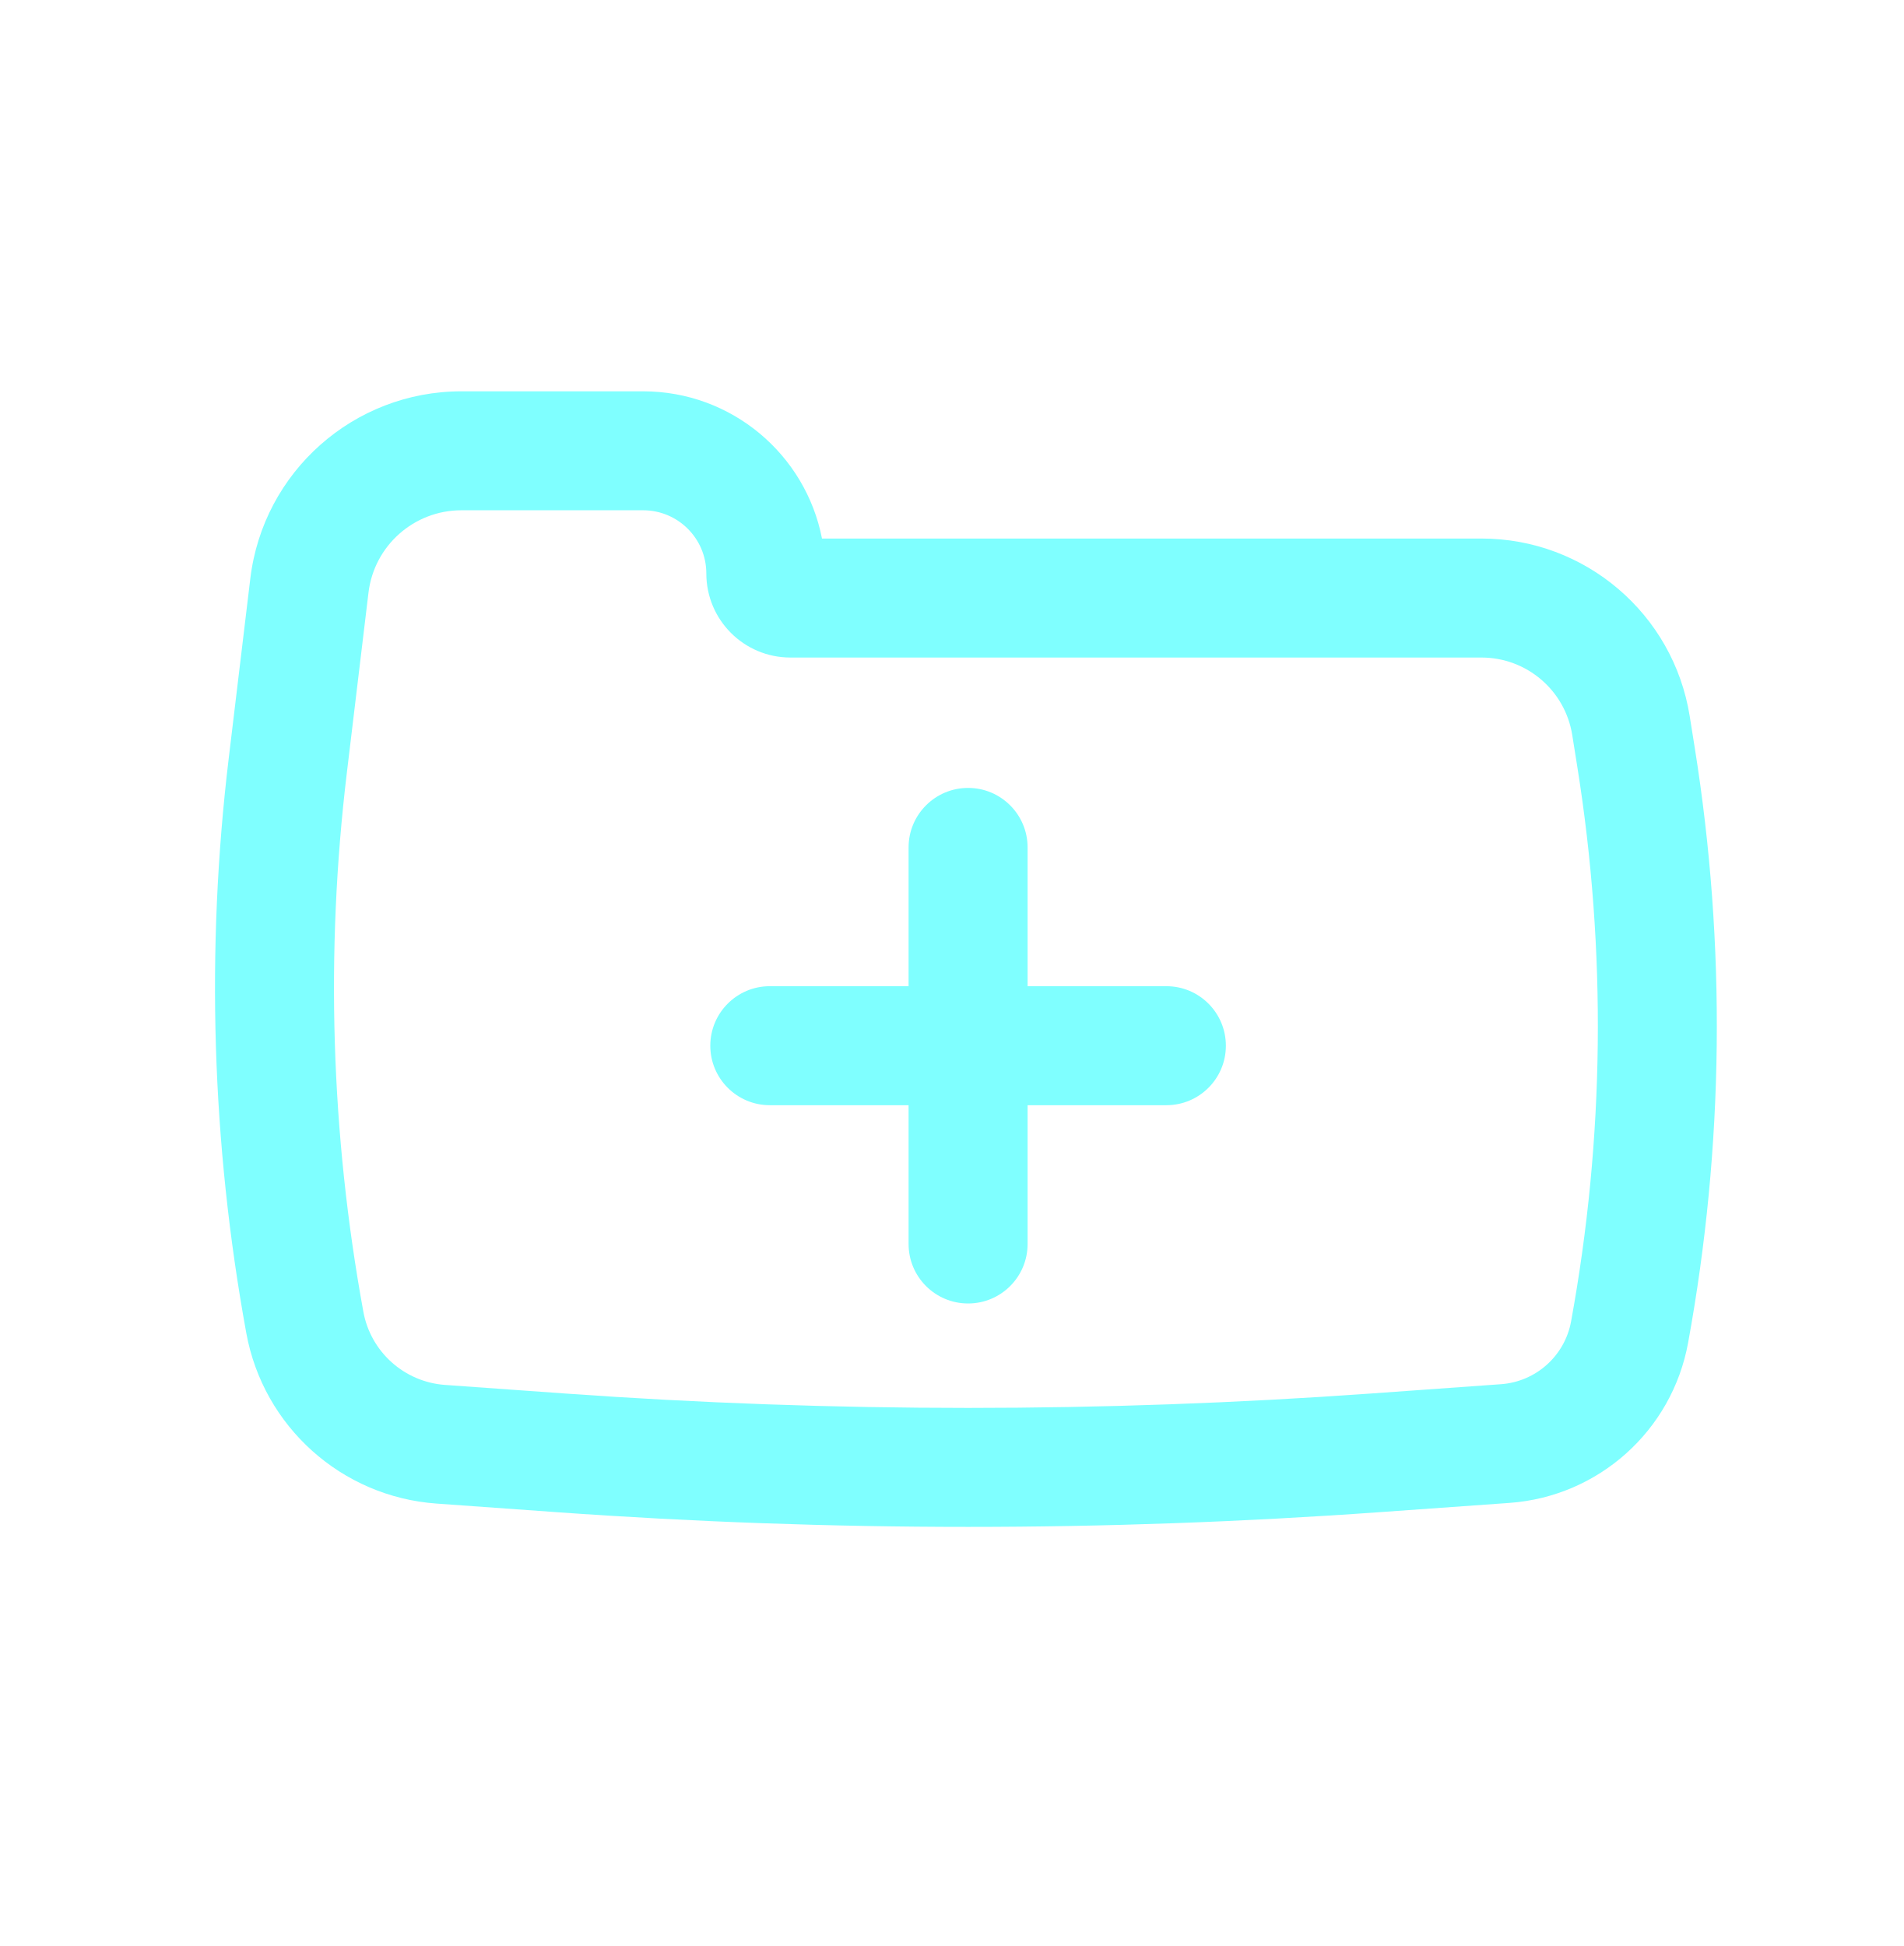
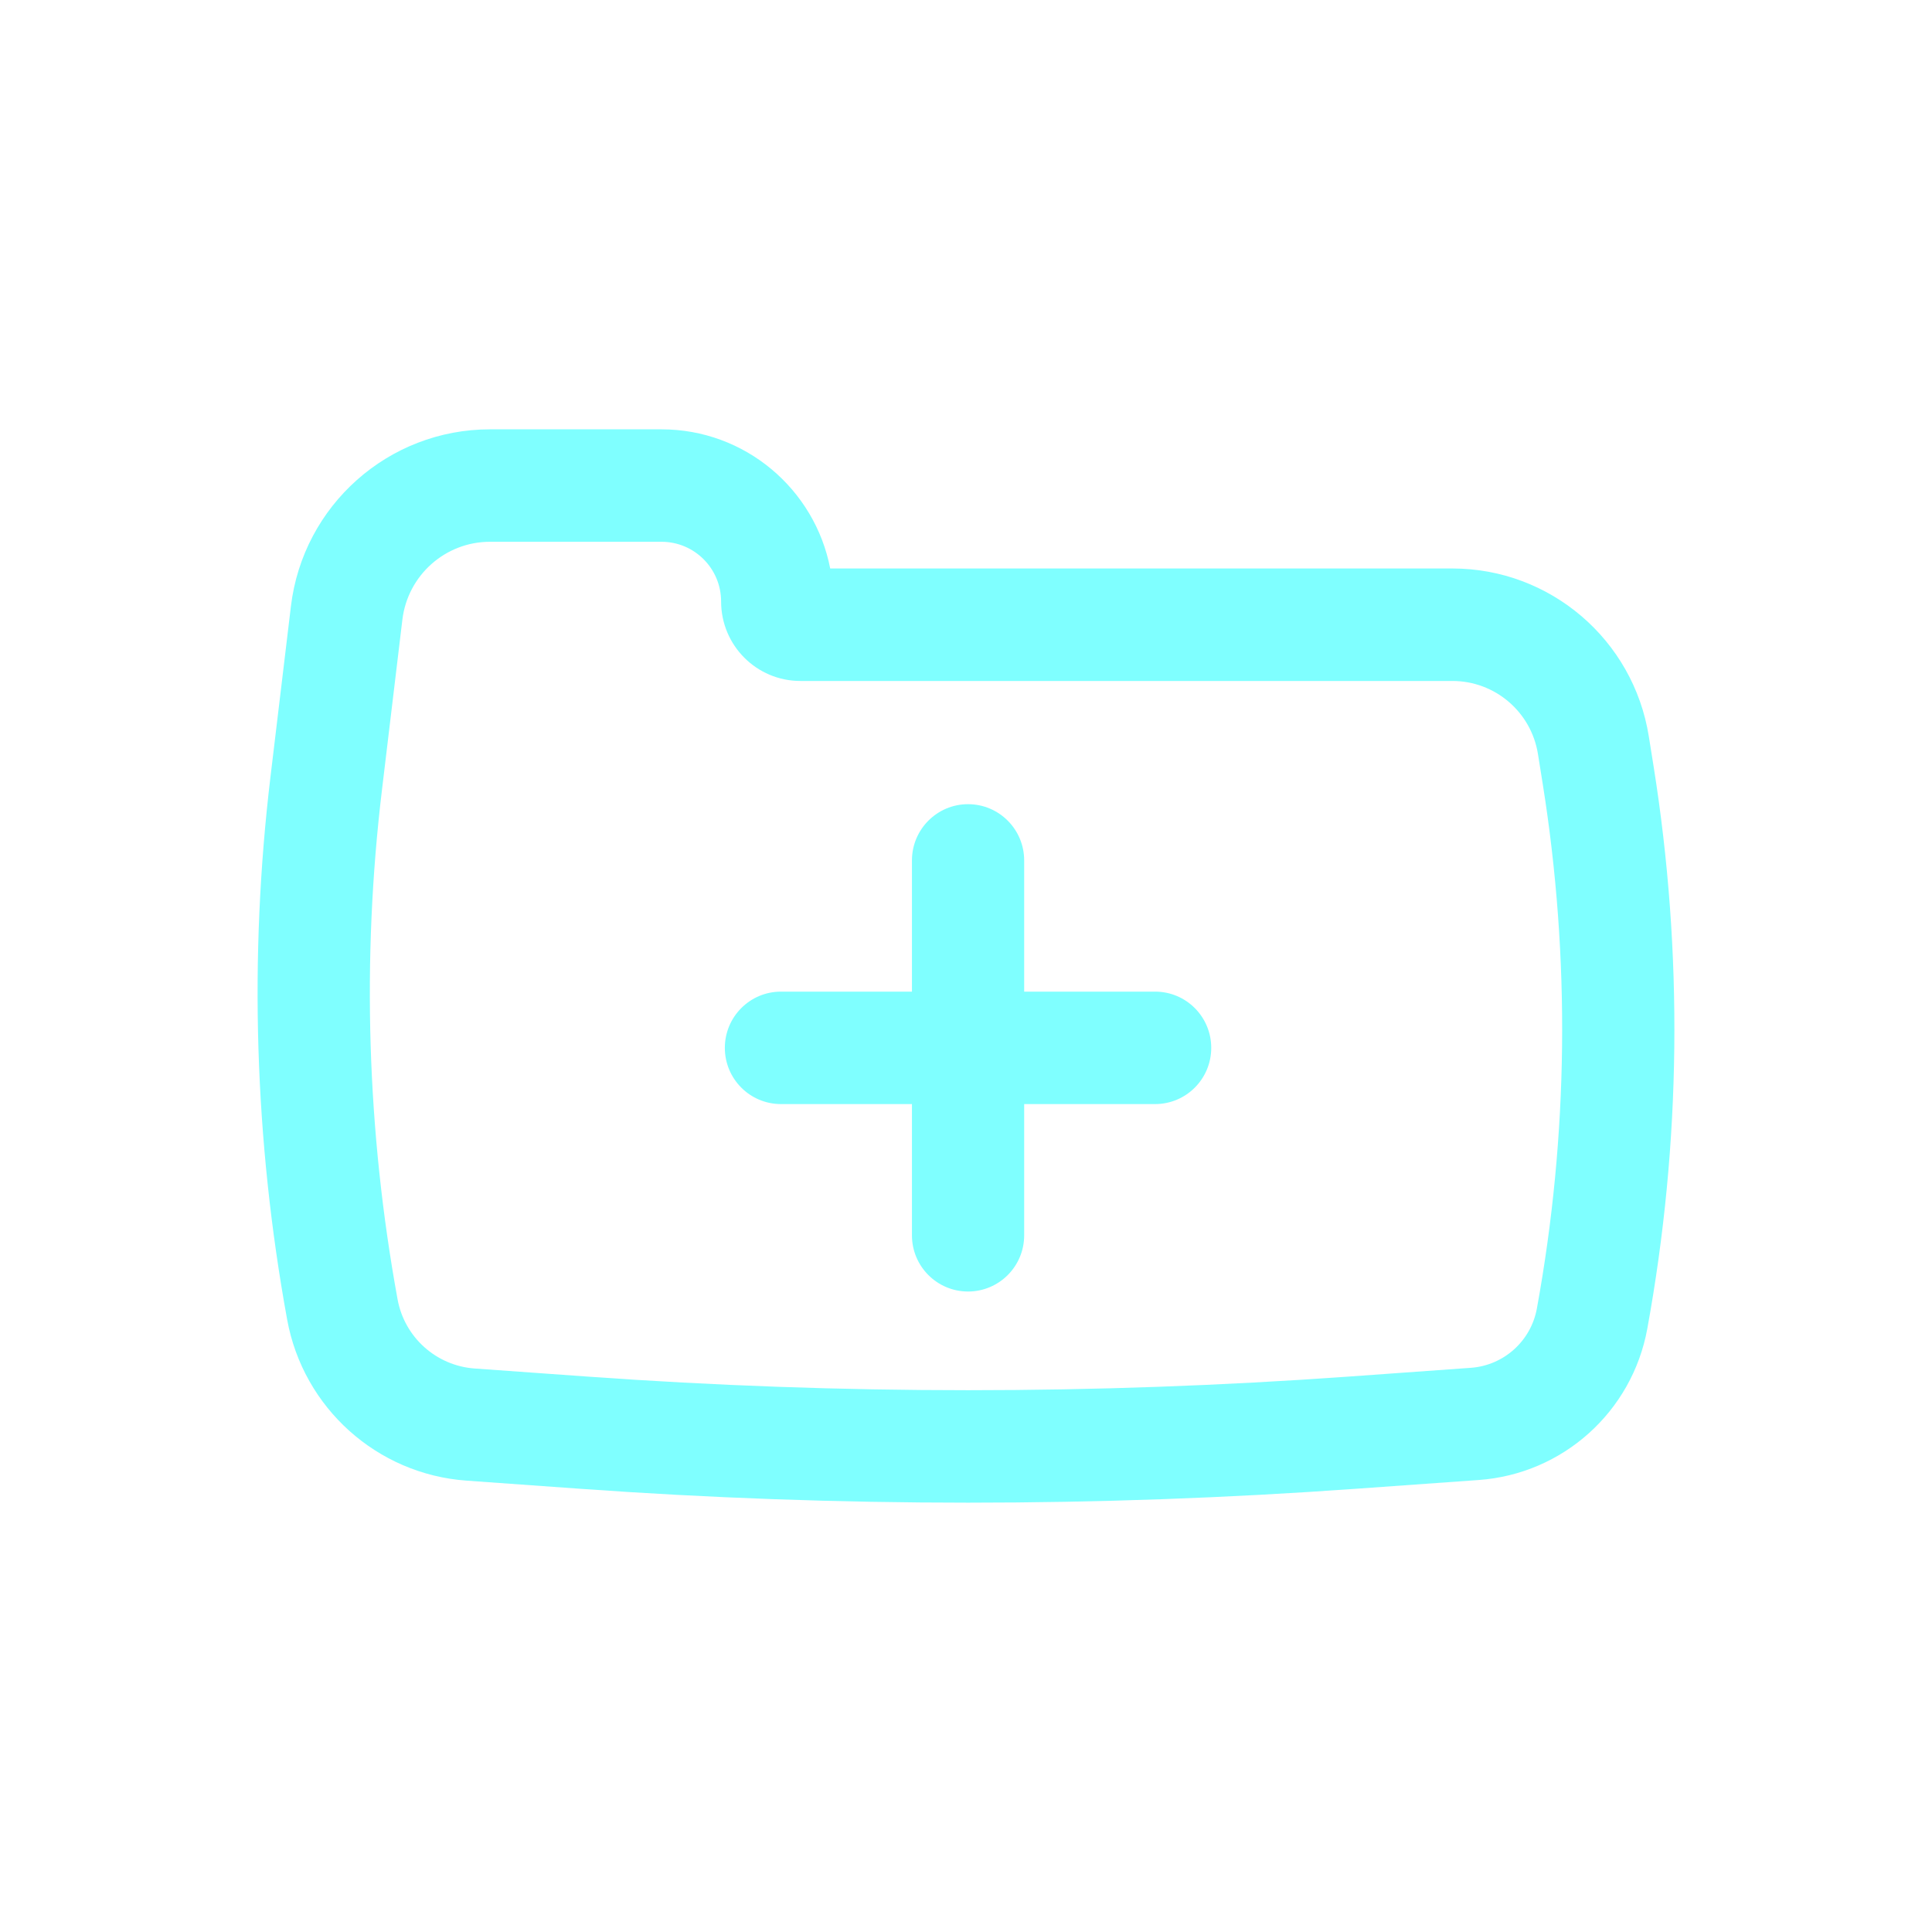
- <svg xmlns="http://www.w3.org/2000/svg" width="45" height="46" viewBox="0 0 45 46" fill="none">
-   <path d="M16.79 24.719C16.79 23.942 17.42 23.312 18.196 23.312H21.477V20.031C21.477 19.255 22.107 18.625 22.884 18.625C23.66 18.625 24.29 19.255 24.29 20.031V23.312H27.571C28.348 23.312 28.977 23.942 28.977 24.719C28.977 25.495 28.348 26.125 27.571 26.125H24.29V29.406C24.29 30.183 23.66 30.812 22.884 30.812C22.107 30.812 21.477 30.183 21.477 29.406V26.125H18.196C17.42 26.125 16.79 25.495 16.79 24.719Z" fill="#00FFFF" fill-opacity="0.5" />
-   <path fill-rule="evenodd" clip-rule="evenodd" d="M40.061 17.681C40.805 22.343 40.752 27.097 39.903 31.741C39.524 33.818 37.787 35.375 35.681 35.526L32.61 35.745C26.134 36.209 19.633 36.209 13.157 35.745L10.319 35.542C8.076 35.382 6.226 33.724 5.822 31.512C5.004 27.031 4.863 22.452 5.406 17.93L5.917 13.675C6.221 11.15 8.363 9.25 10.906 9.25H15.202C17.298 9.25 19.044 10.747 19.43 12.73L35.019 12.73C37.468 12.73 39.555 14.51 39.941 16.929L40.061 17.681ZM37.137 31.236C37.928 26.905 37.978 22.472 37.284 18.125L37.164 17.372C36.995 16.318 36.086 15.543 35.019 15.543H18.683C17.585 15.543 16.696 14.653 16.696 13.556C16.696 12.731 16.027 12.062 15.202 12.062H10.906C9.786 12.062 8.843 12.899 8.71 14.01L8.199 18.265C7.689 22.508 7.821 26.803 8.589 31.007C8.762 31.956 9.557 32.668 10.519 32.737L13.358 32.94C19.7 33.394 26.067 33.394 32.409 32.94L35.48 32.72C36.306 32.661 36.988 32.05 37.137 31.236Z" fill="#00FFFF" fill-opacity="0.5" />
+ <svg xmlns="http://www.w3.org/2000/svg" width="45" height="45" viewBox="0 0 45 45" fill="none">
+   <path d="M16.883 24.407C16.883 23.683 17.468 23.097 18.19 23.097H21.241V20.041C21.241 19.318 21.826 18.731 22.548 18.731C23.27 18.731 23.855 19.318 23.855 20.041V23.097H26.905C27.627 23.097 28.212 23.683 28.212 24.407C28.212 25.13 27.627 25.716 26.905 25.716H23.855V28.773C23.855 29.496 23.27 30.082 22.548 30.082C21.826 30.082 21.241 29.496 21.241 28.773V25.716H18.19C17.468 25.716 16.883 25.13 16.883 24.407Z" fill="#00FFFF" fill-opacity="0.5" />
+   <path fill-rule="evenodd" clip-rule="evenodd" d="M38.516 17.853C39.207 22.194 39.158 26.622 38.369 30.947C38.016 32.882 36.402 34.331 34.444 34.472L31.589 34.676C25.569 35.108 19.526 35.108 13.506 34.676L10.867 34.487C8.783 34.338 7.063 32.794 6.688 30.734C5.927 26.561 5.796 22.296 6.301 18.084L6.776 14.121C7.058 11.77 9.049 10 11.413 10H15.407C17.355 10 18.979 11.394 19.337 13.241L33.829 13.241C36.106 13.241 38.045 14.899 38.404 17.152L38.516 17.853ZM35.797 30.477C36.533 26.443 36.579 22.314 35.934 18.265L35.822 17.564C35.666 16.583 34.821 15.861 33.829 15.861H18.642C17.623 15.861 16.796 15.033 16.796 14.011C16.796 13.242 16.174 12.619 15.407 12.619H11.413C10.373 12.619 9.496 13.399 9.372 14.434L8.897 18.396C8.423 22.348 8.546 26.348 9.26 30.263C9.421 31.147 10.159 31.81 11.054 31.875L13.693 32.064C19.589 32.486 25.507 32.486 31.403 32.064L34.258 31.859C35.026 31.804 35.659 31.235 35.797 30.477Z" fill="#00FFFF" fill-opacity="0.5" />
</svg>
